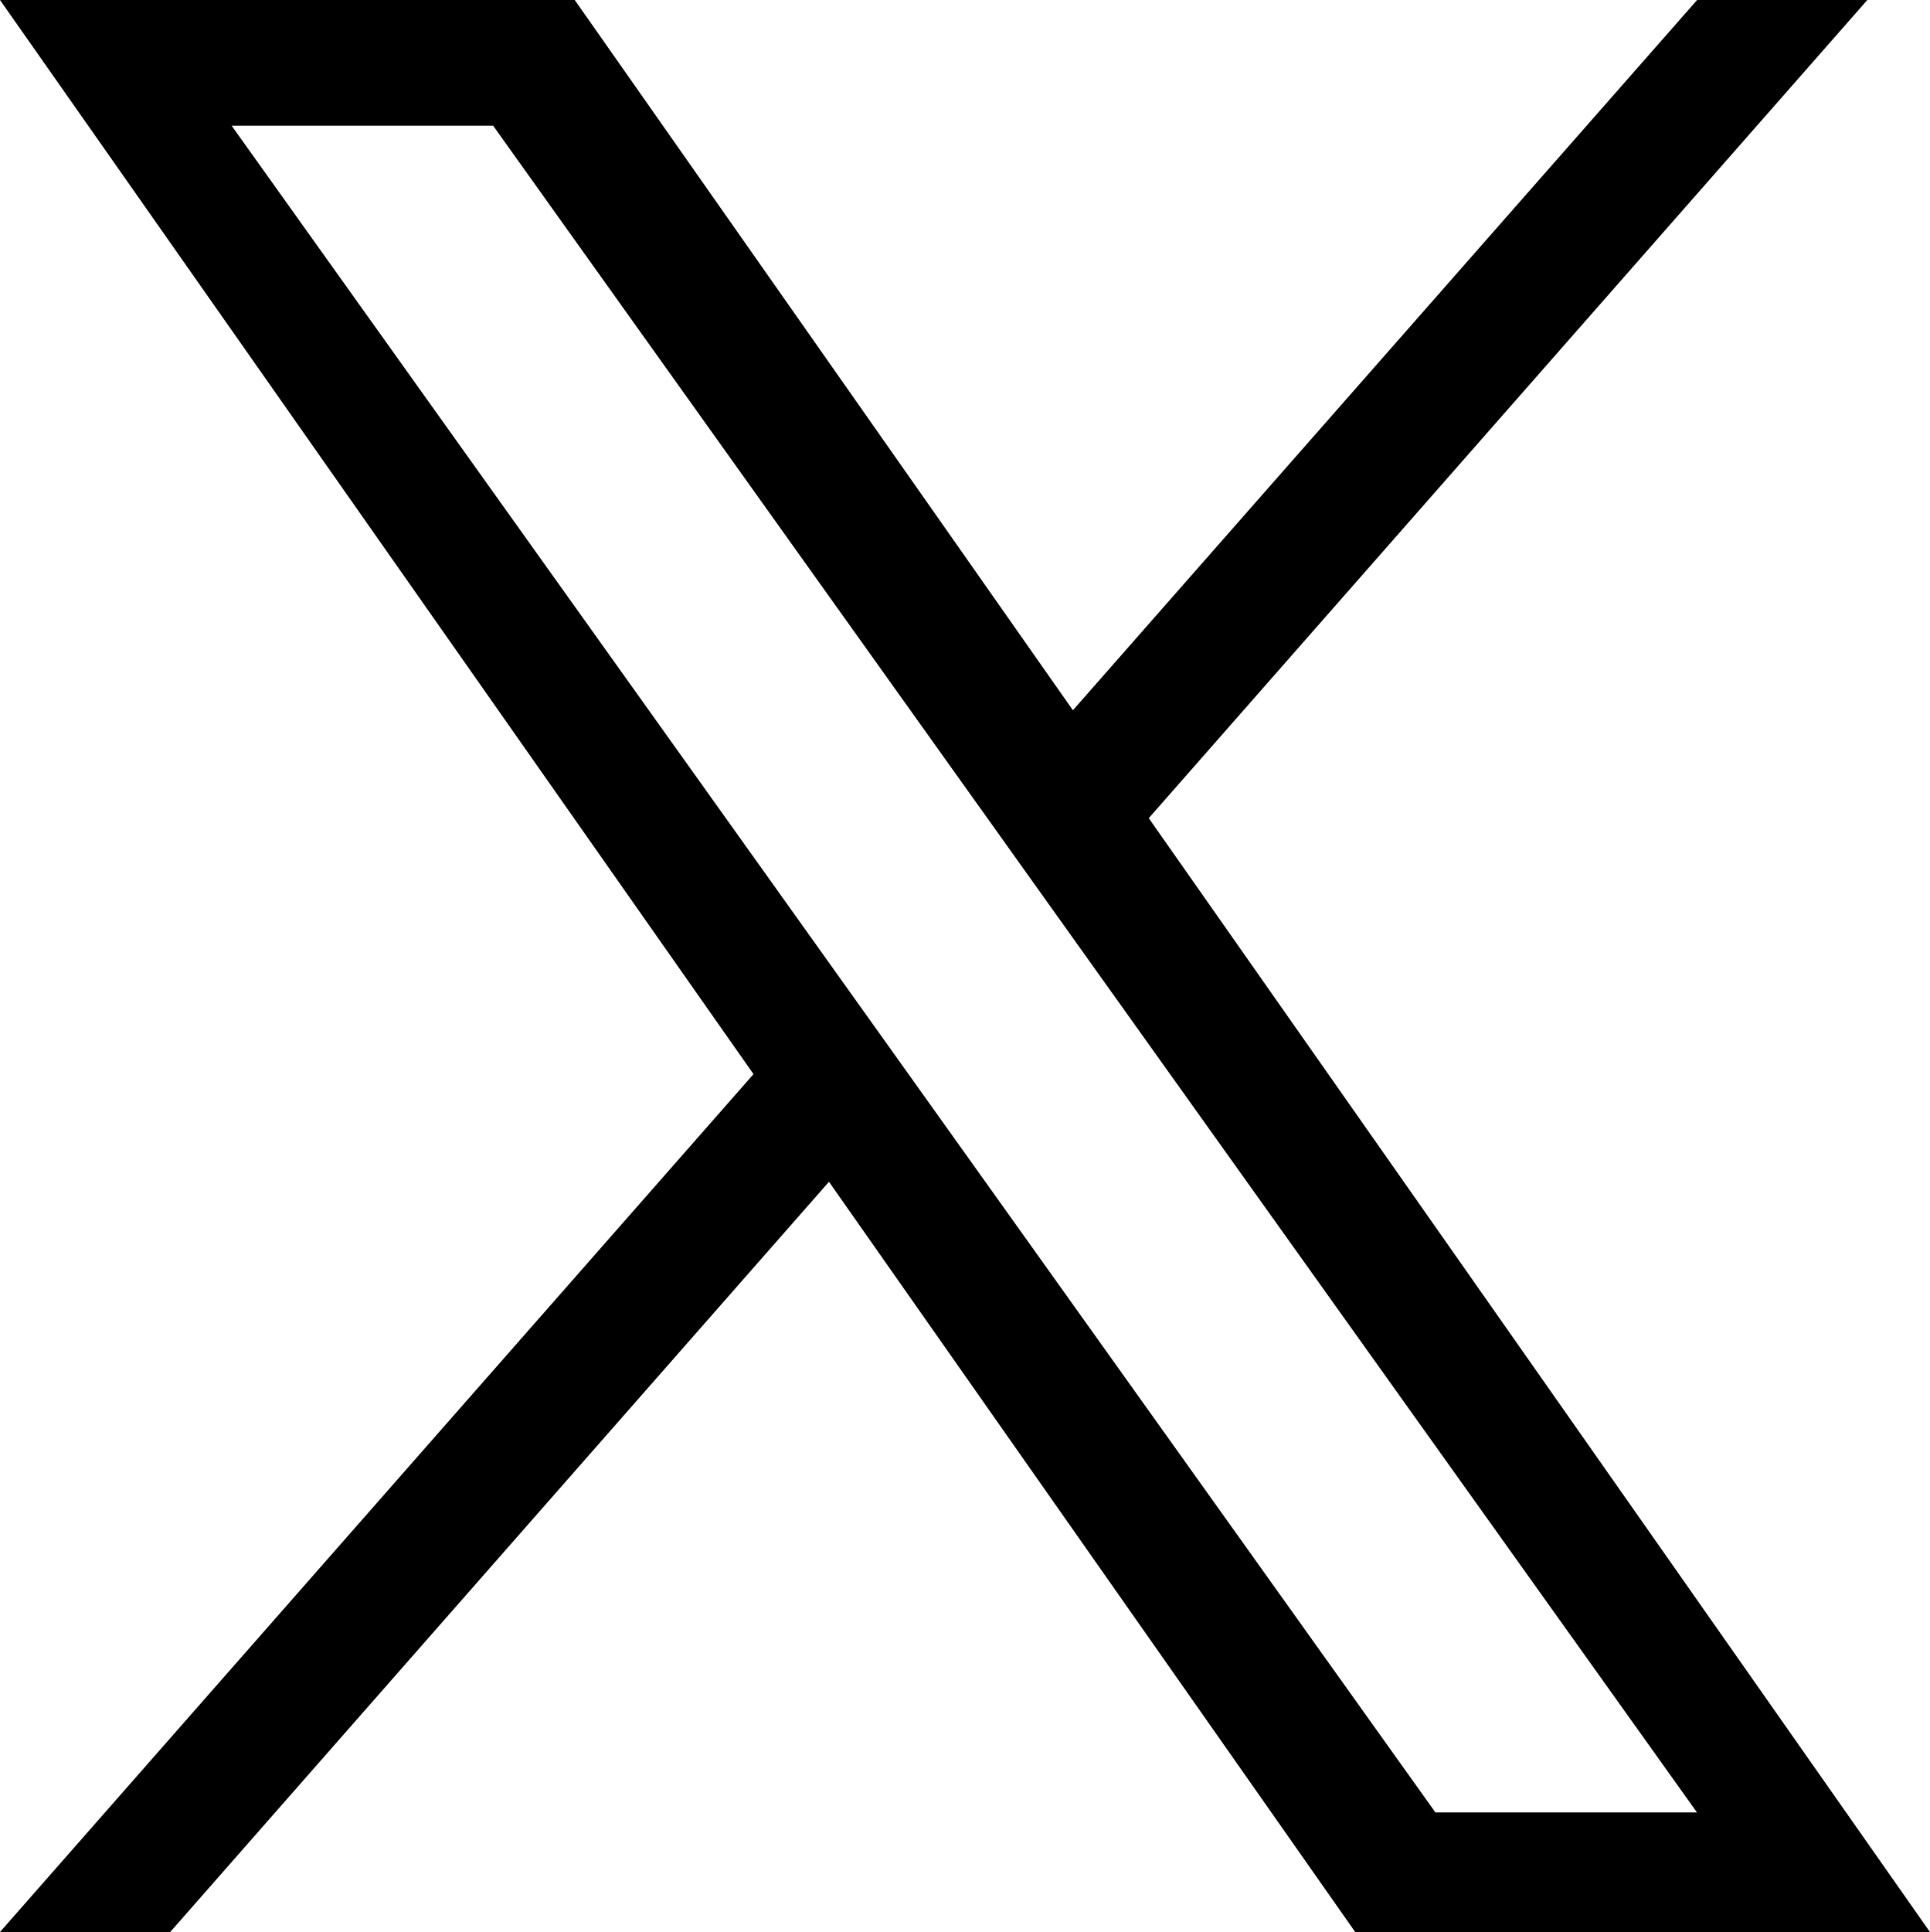
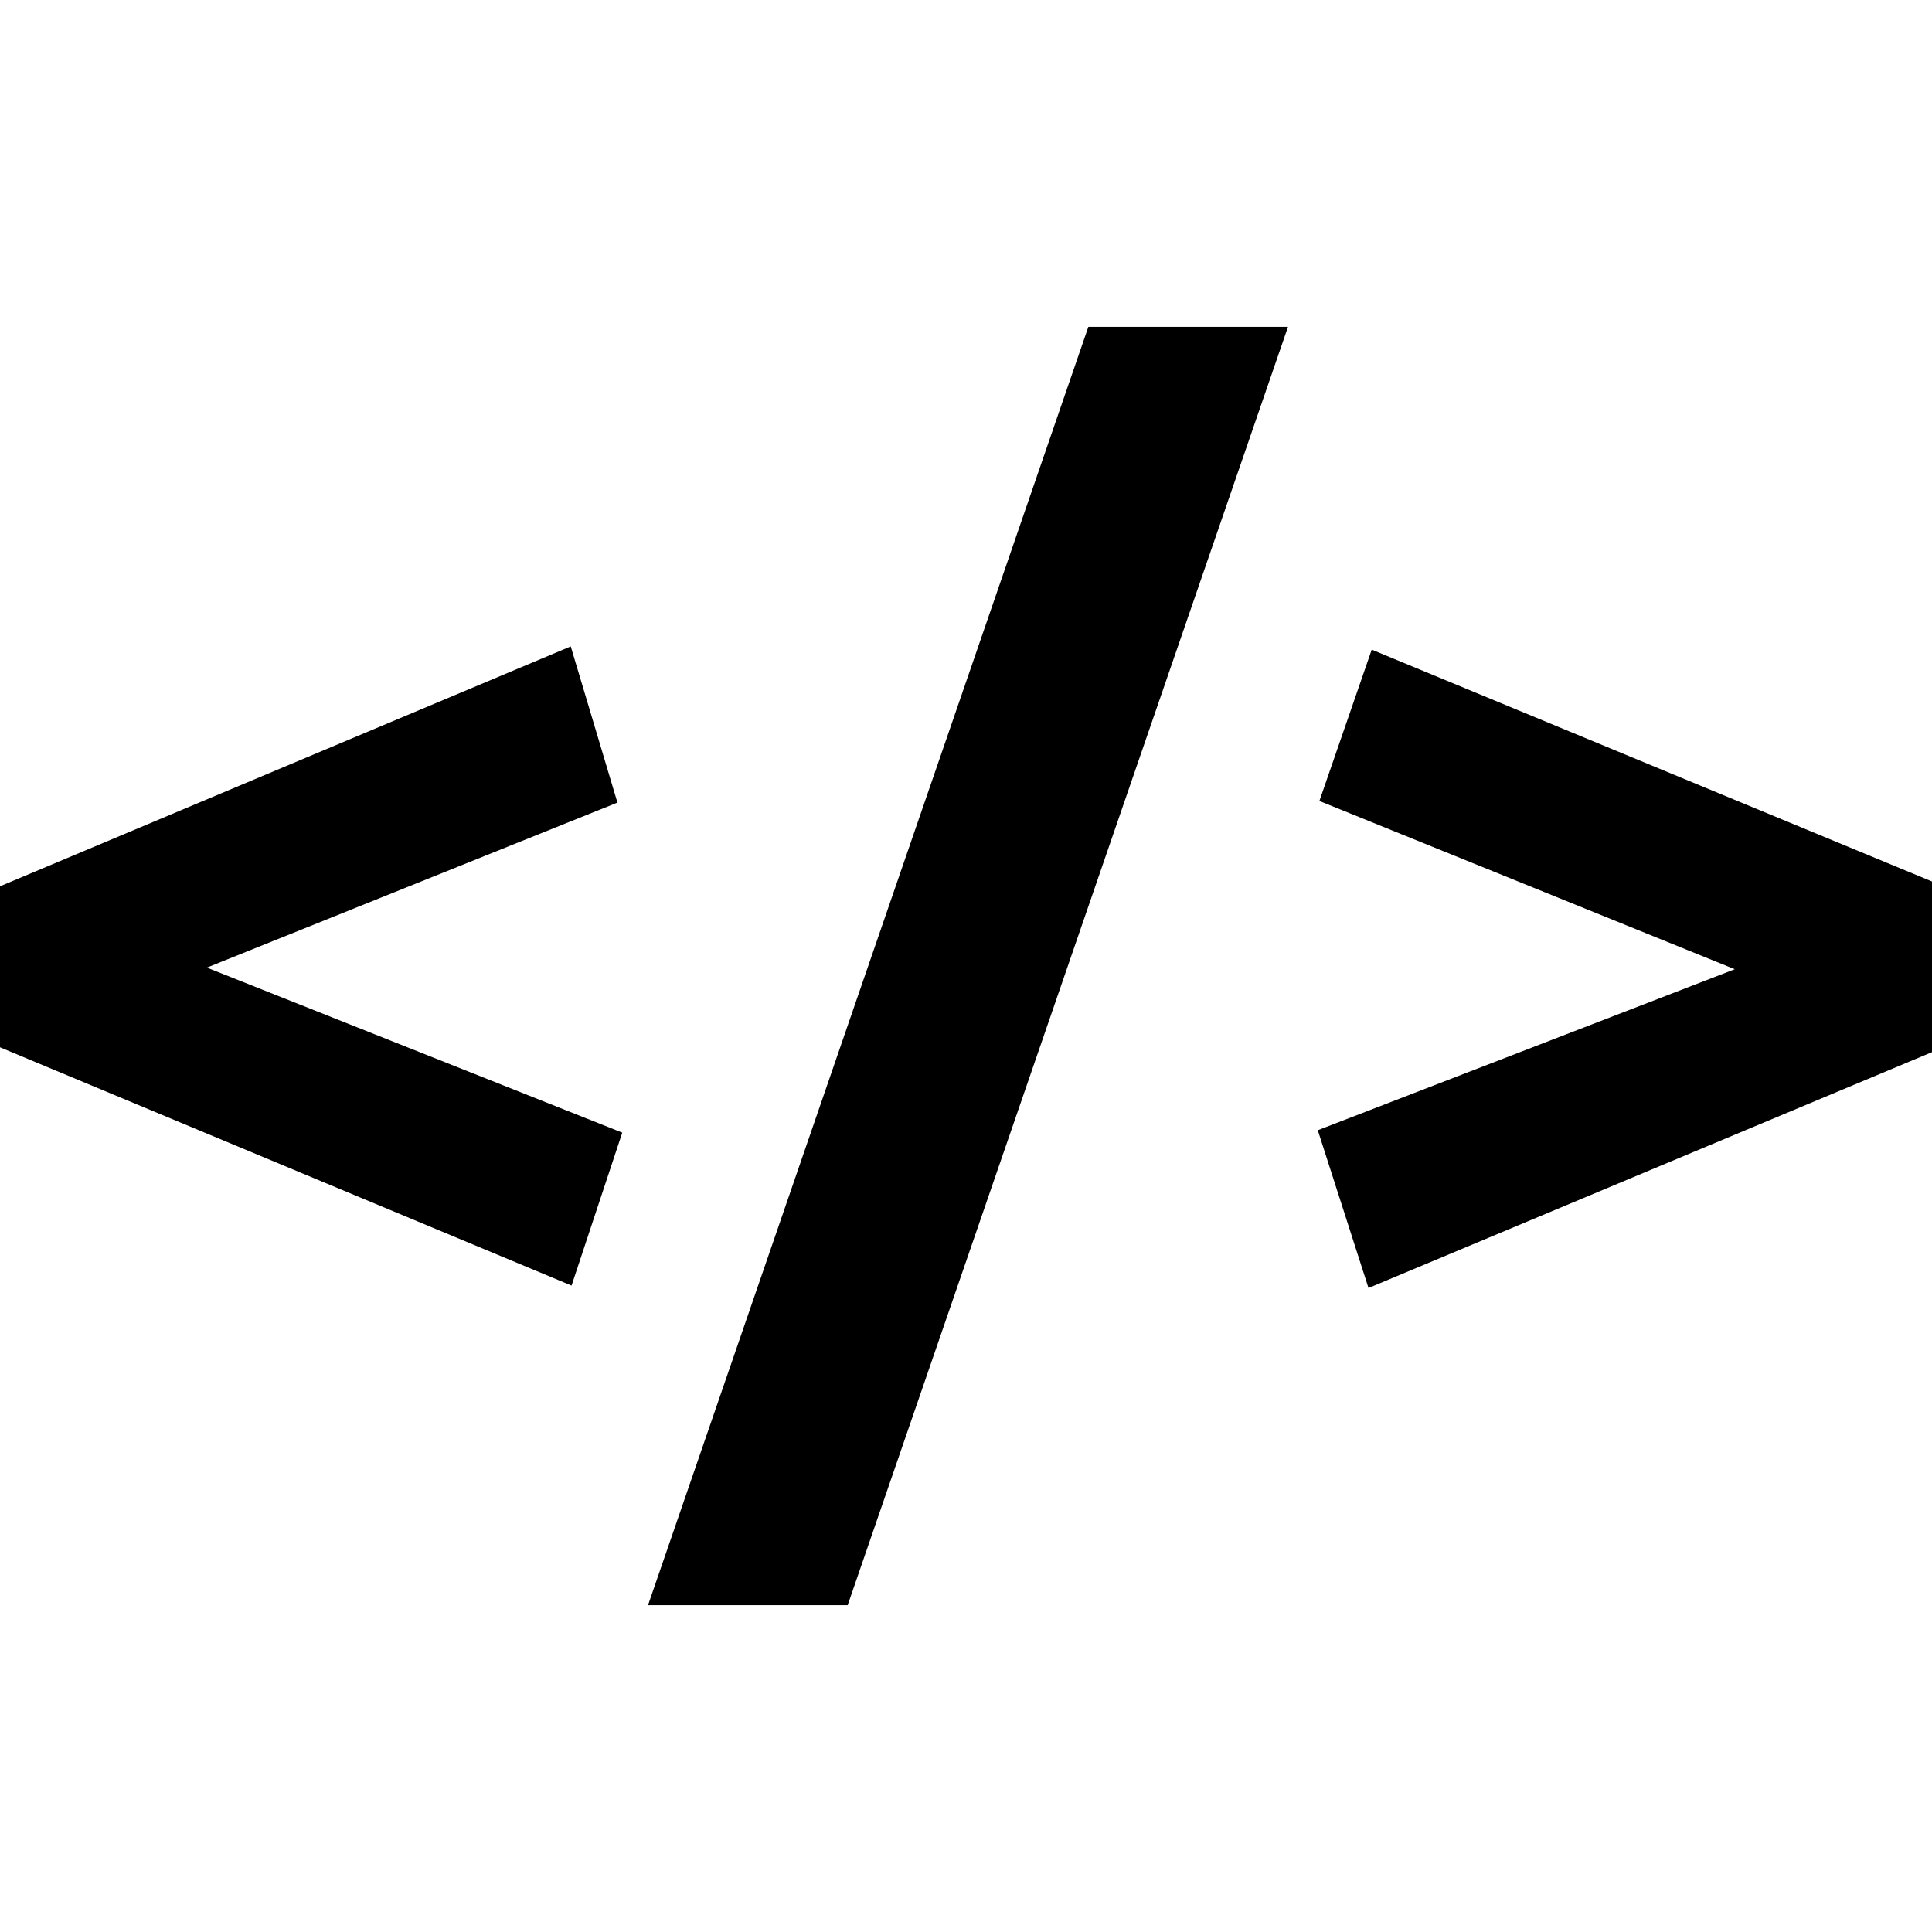
- <svg xmlns="http://www.w3.org/2000/svg" width="300" height="300.251" version="1.1">
-   <path d="M178.57 127.15 290.27 0h-26.46l-97.03 110.38L89.34 0H0l117.13 166.93L0 300.25h26.46l102.4-116.59 81.8 116.59h89.34M36.01 19.54H76.66l187.13 262.13h-40.66" />
+ <svg xmlns="http://www.w3.org/2000/svg" role="img" viewBox="0 0 24 24">
+   <path d="M0 13.01v-2l7.09-2.98.58 1.94-5.1 2.05 5.16 2.05-.63 1.9Zm16.37 1.03 5.18-2-5.16-2.09.65-1.88L24 10.95v2.12L17 16zm-2.85-9.98H16l-5.47 15.88H8.05Z" />
</svg>
